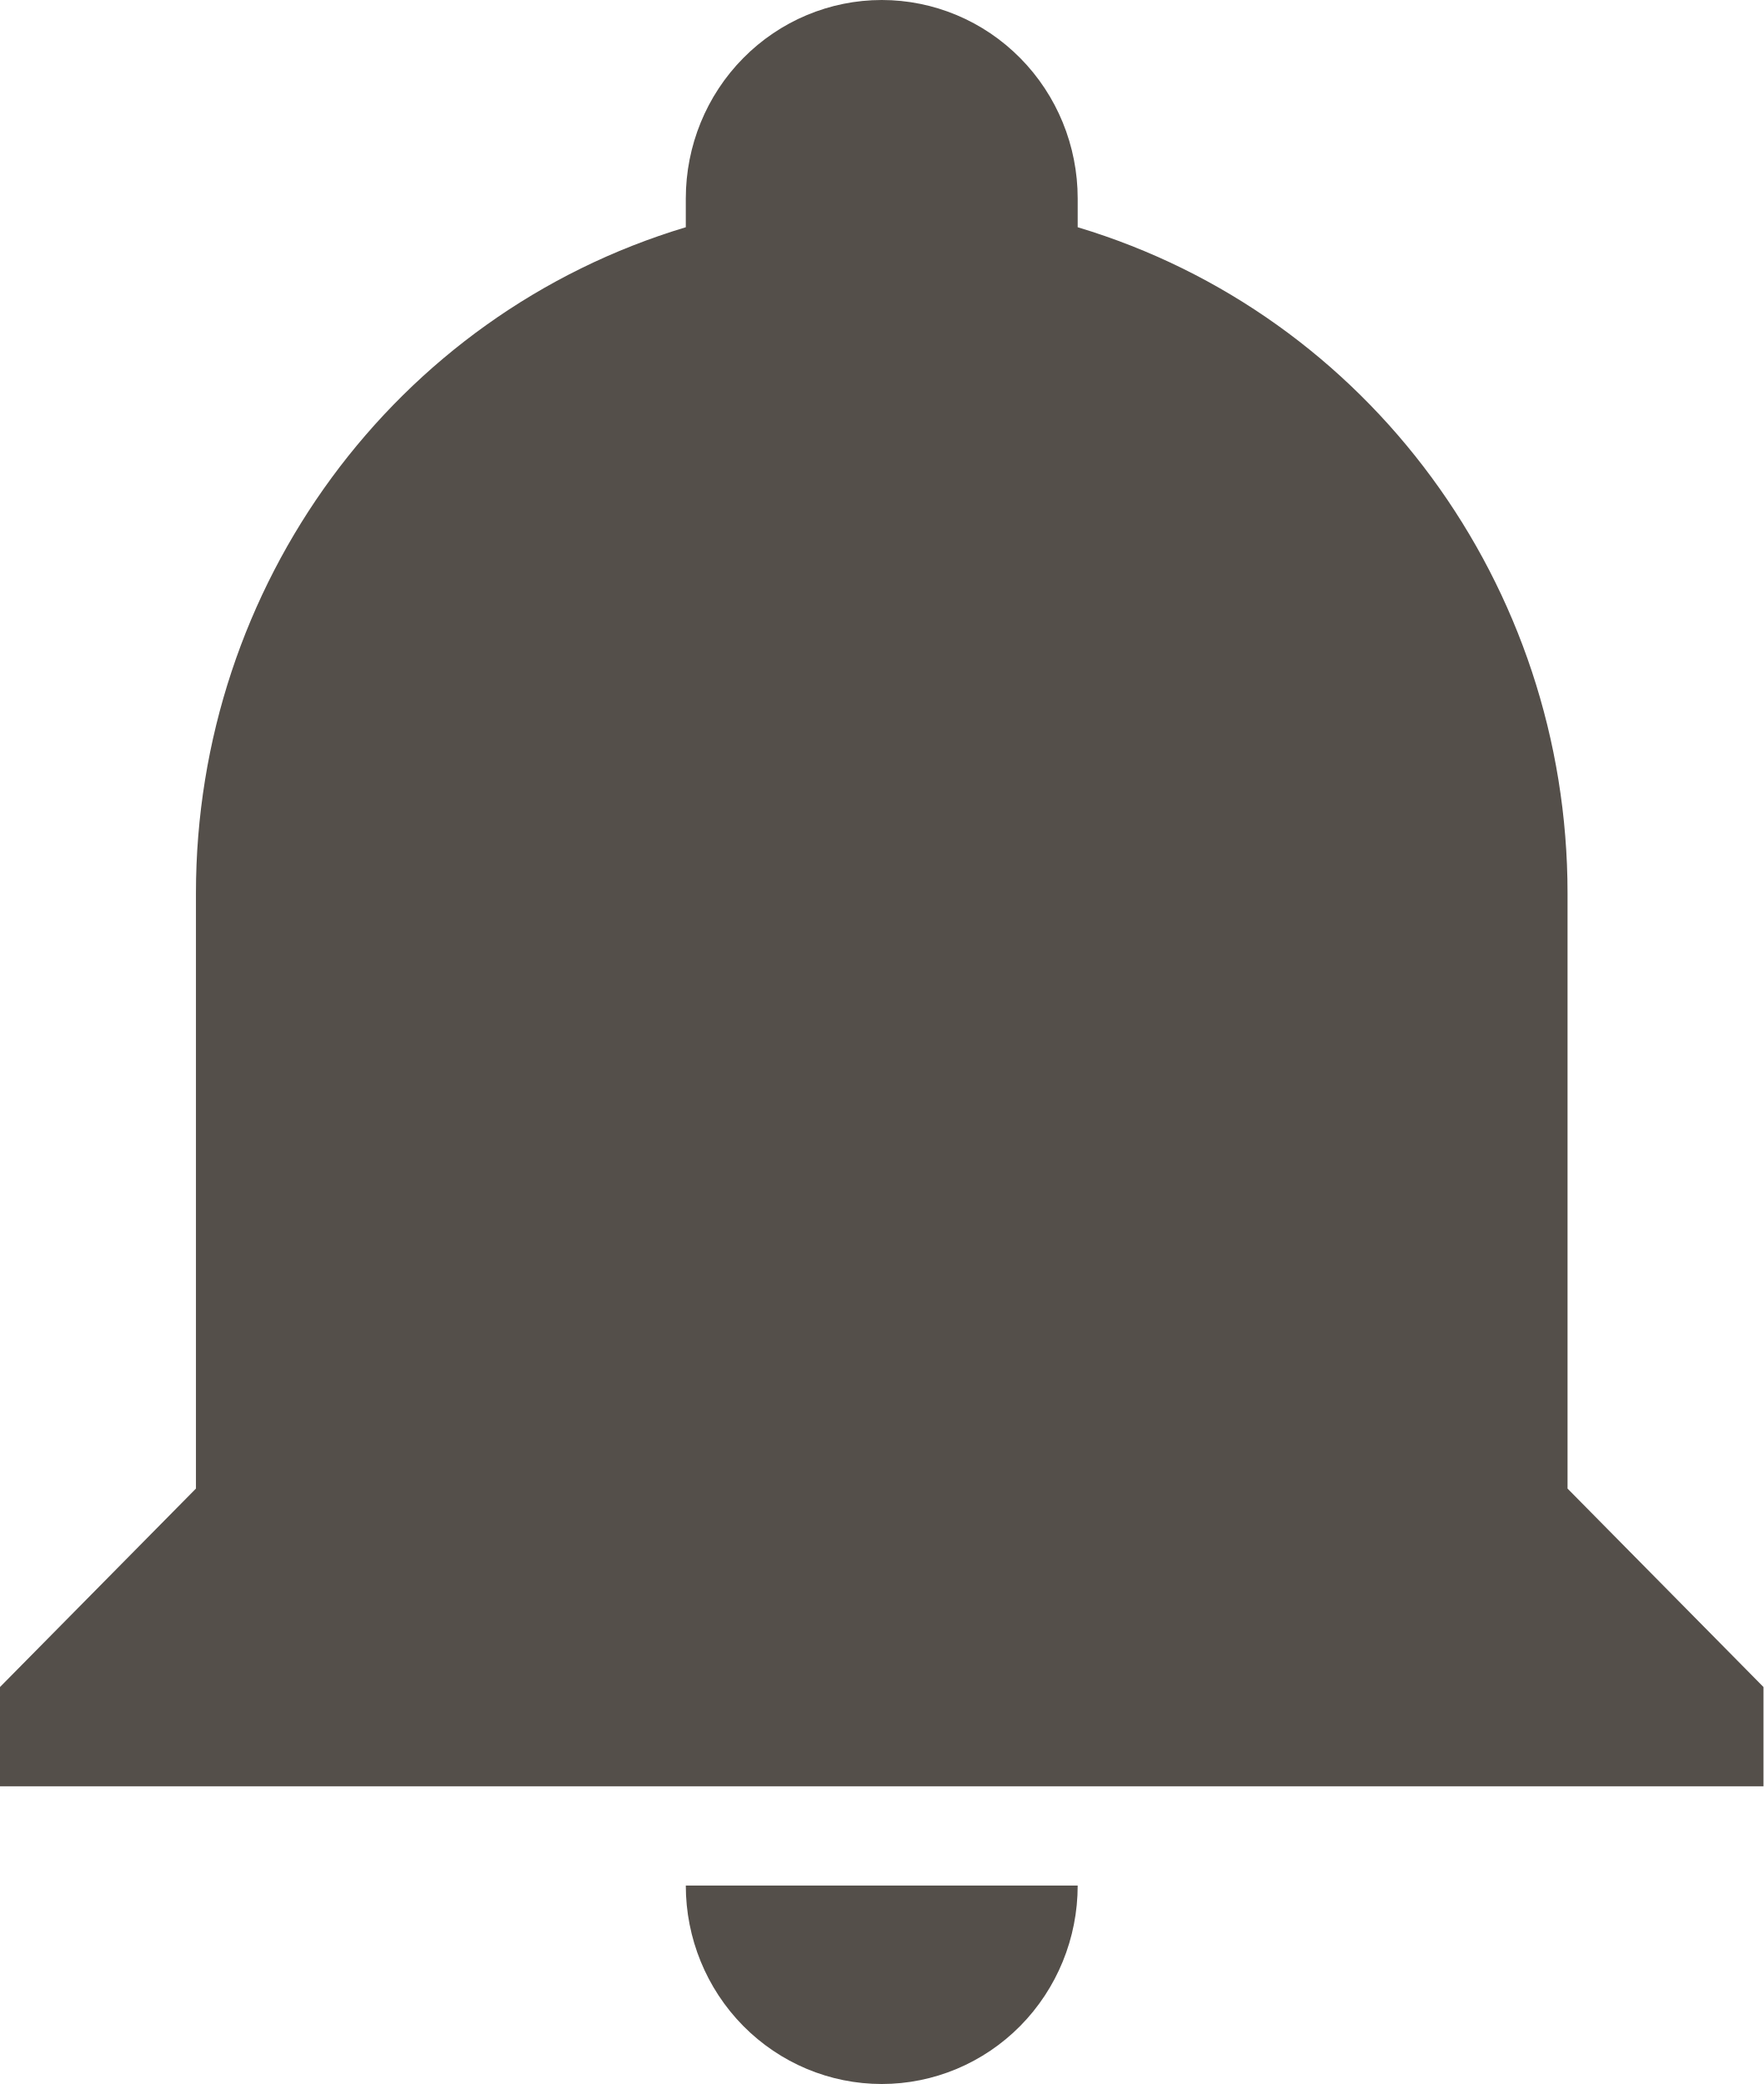
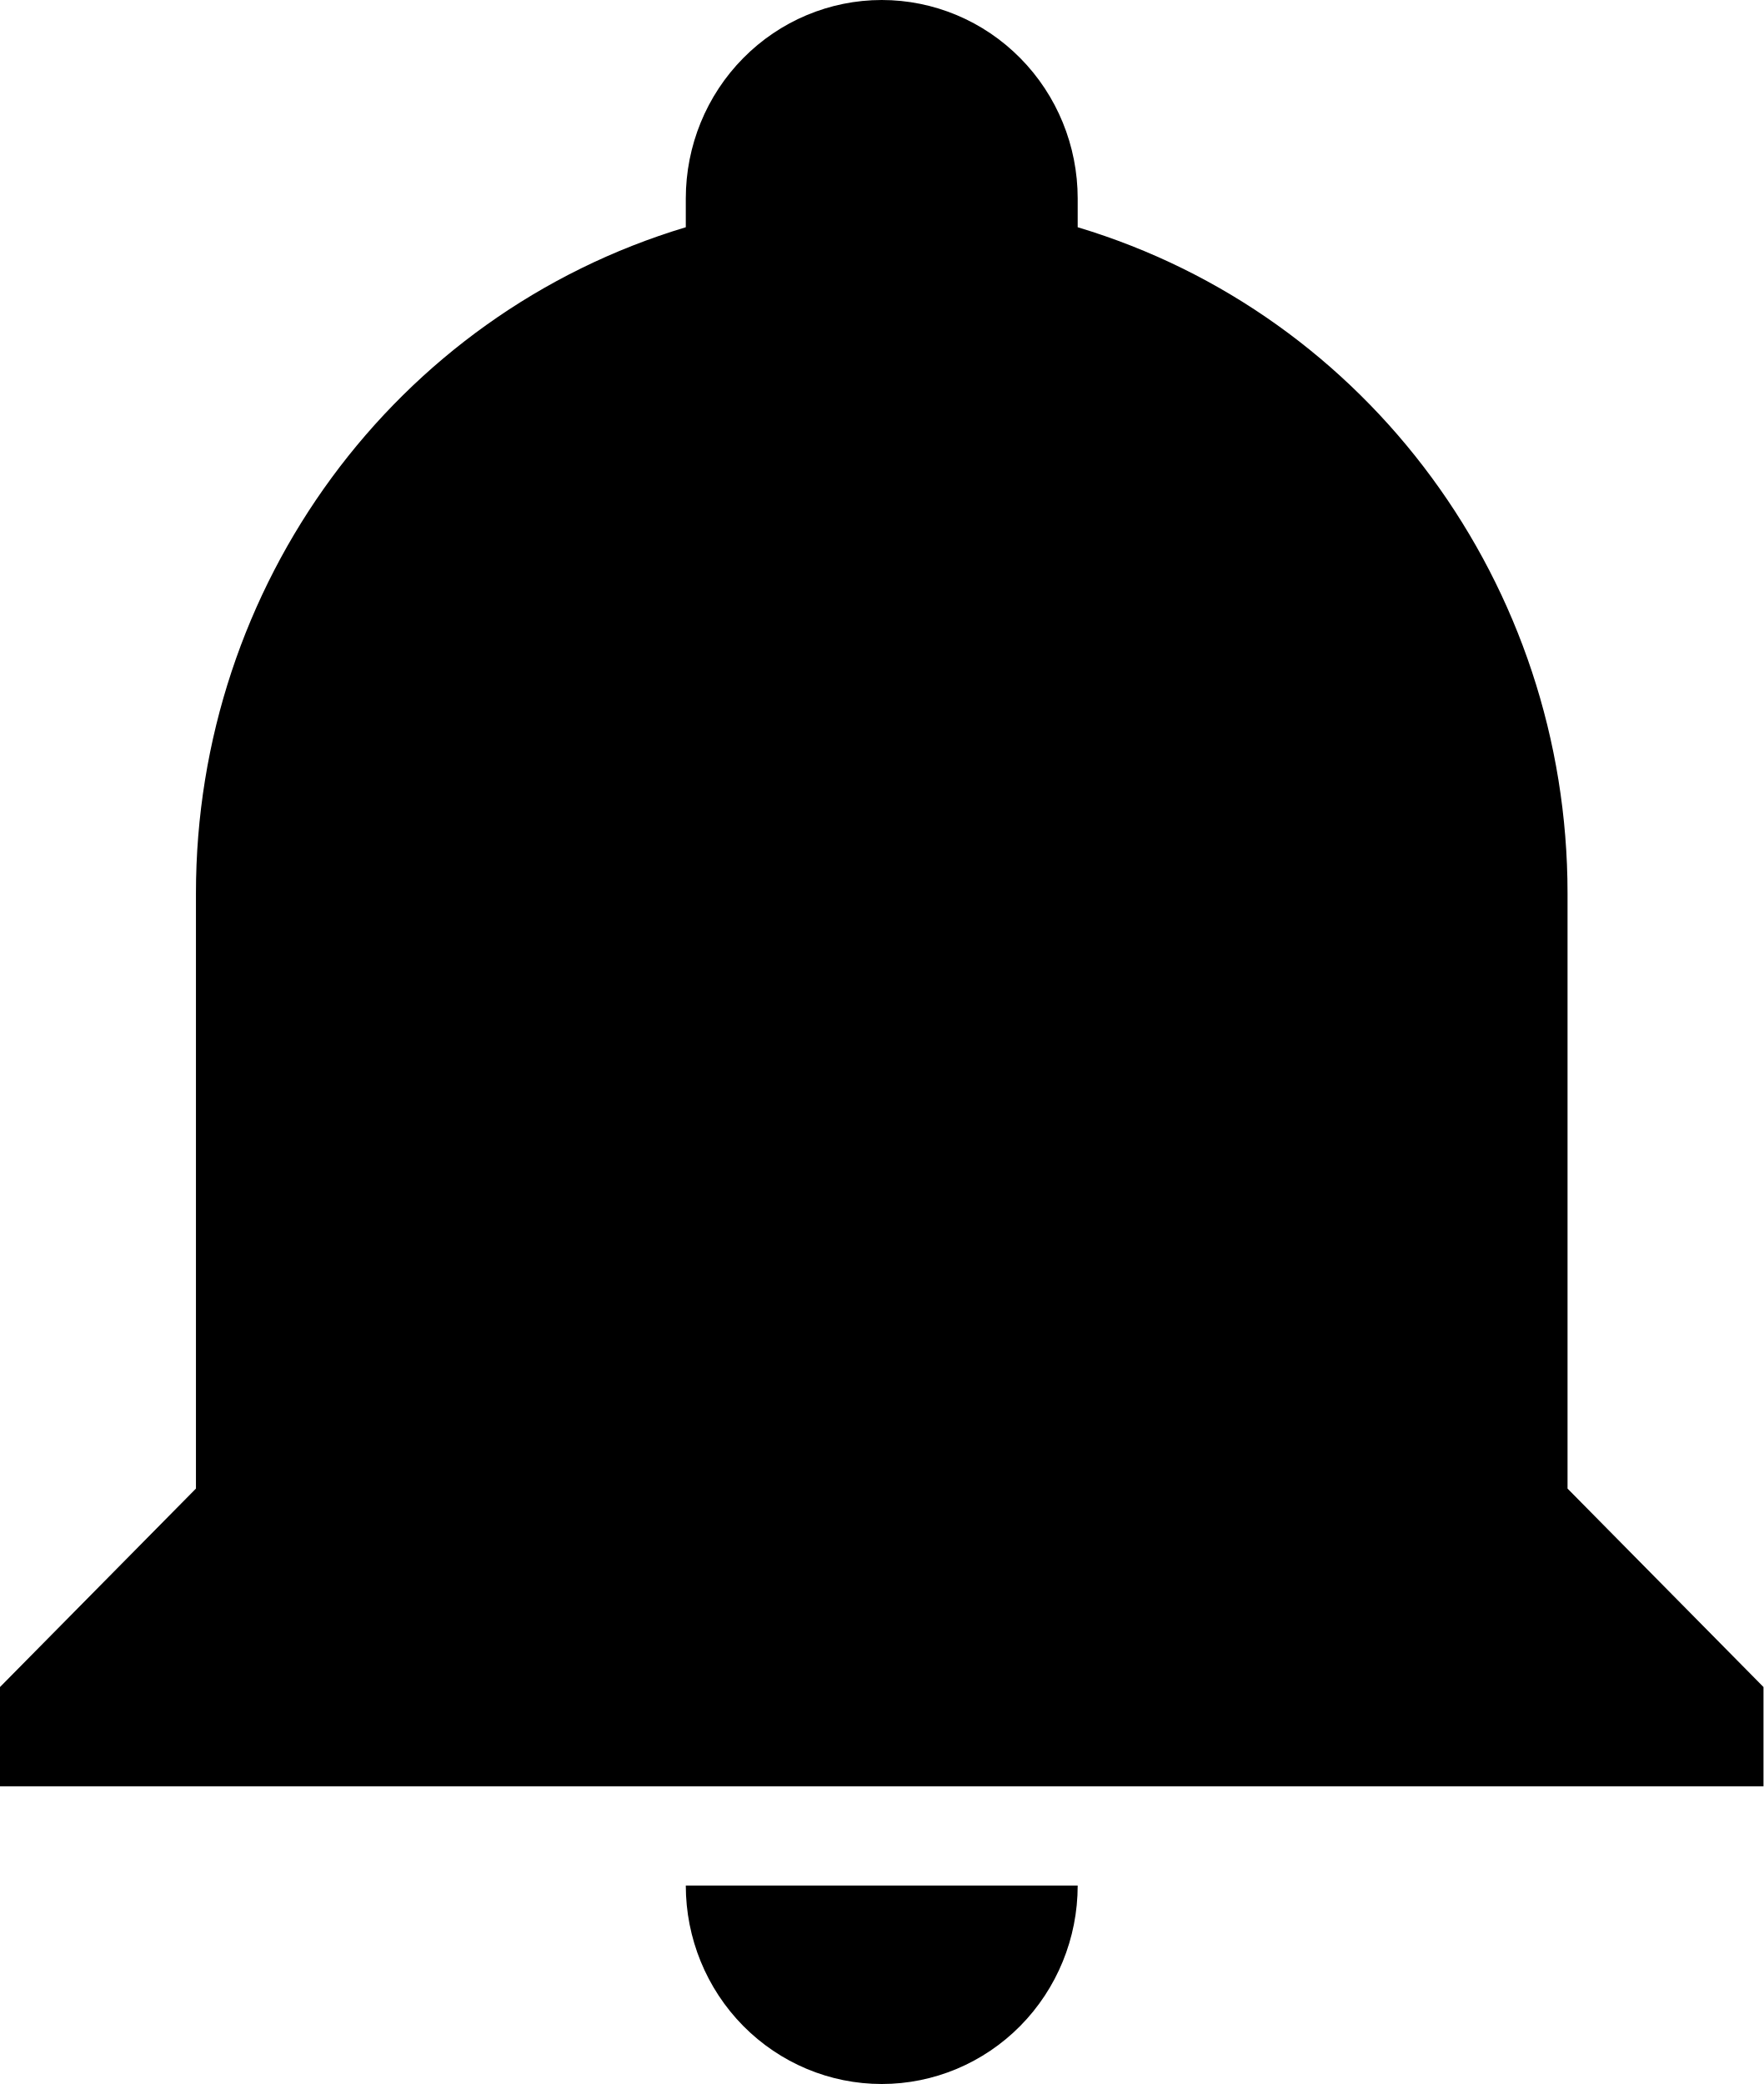
<svg xmlns="http://www.w3.org/2000/svg" width="44" height="52" viewBox="0 0 44 52" fill="none">
-   <path d="M44 42.095V44.571H0V42.095L4.889 37.143V22.286C4.889 14.61 9.851 7.85 17.111 5.67V4.952C17.111 3.639 17.626 2.379 18.543 1.451C19.46 0.522 20.703 0 22 0C23.297 0 24.54 0.522 25.457 1.451C26.374 2.379 26.889 3.639 26.889 4.952V5.67C34.149 7.85 39.111 14.61 39.111 22.286V37.143L44 42.095ZM26.889 47.048C26.889 48.361 26.374 49.621 25.457 50.55C24.54 51.478 23.297 52 22 52C20.703 52 19.46 51.478 18.543 50.55C17.626 49.621 17.111 48.361 17.111 47.048" fill="#544F4A" />
+   <path d="M44 42.095V44.571H0V42.095L4.889 37.143V22.286C4.889 14.61 9.851 7.85 17.111 5.67V4.952C17.111 3.639 17.626 2.379 18.543 1.451C19.46 0.522 20.703 0 22 0C23.297 0 24.54 0.522 25.457 1.451C26.374 2.379 26.889 3.639 26.889 4.952V5.67C34.149 7.85 39.111 14.61 39.111 22.286V37.143L44 42.095ZM26.889 47.048C26.889 48.361 26.374 49.621 25.457 50.55C24.54 51.478 23.297 52 22 52C20.703 52 19.46 51.478 18.543 50.55C17.626 49.621 17.111 48.361 17.111 47.048" fill="currentColor" />
</svg>
